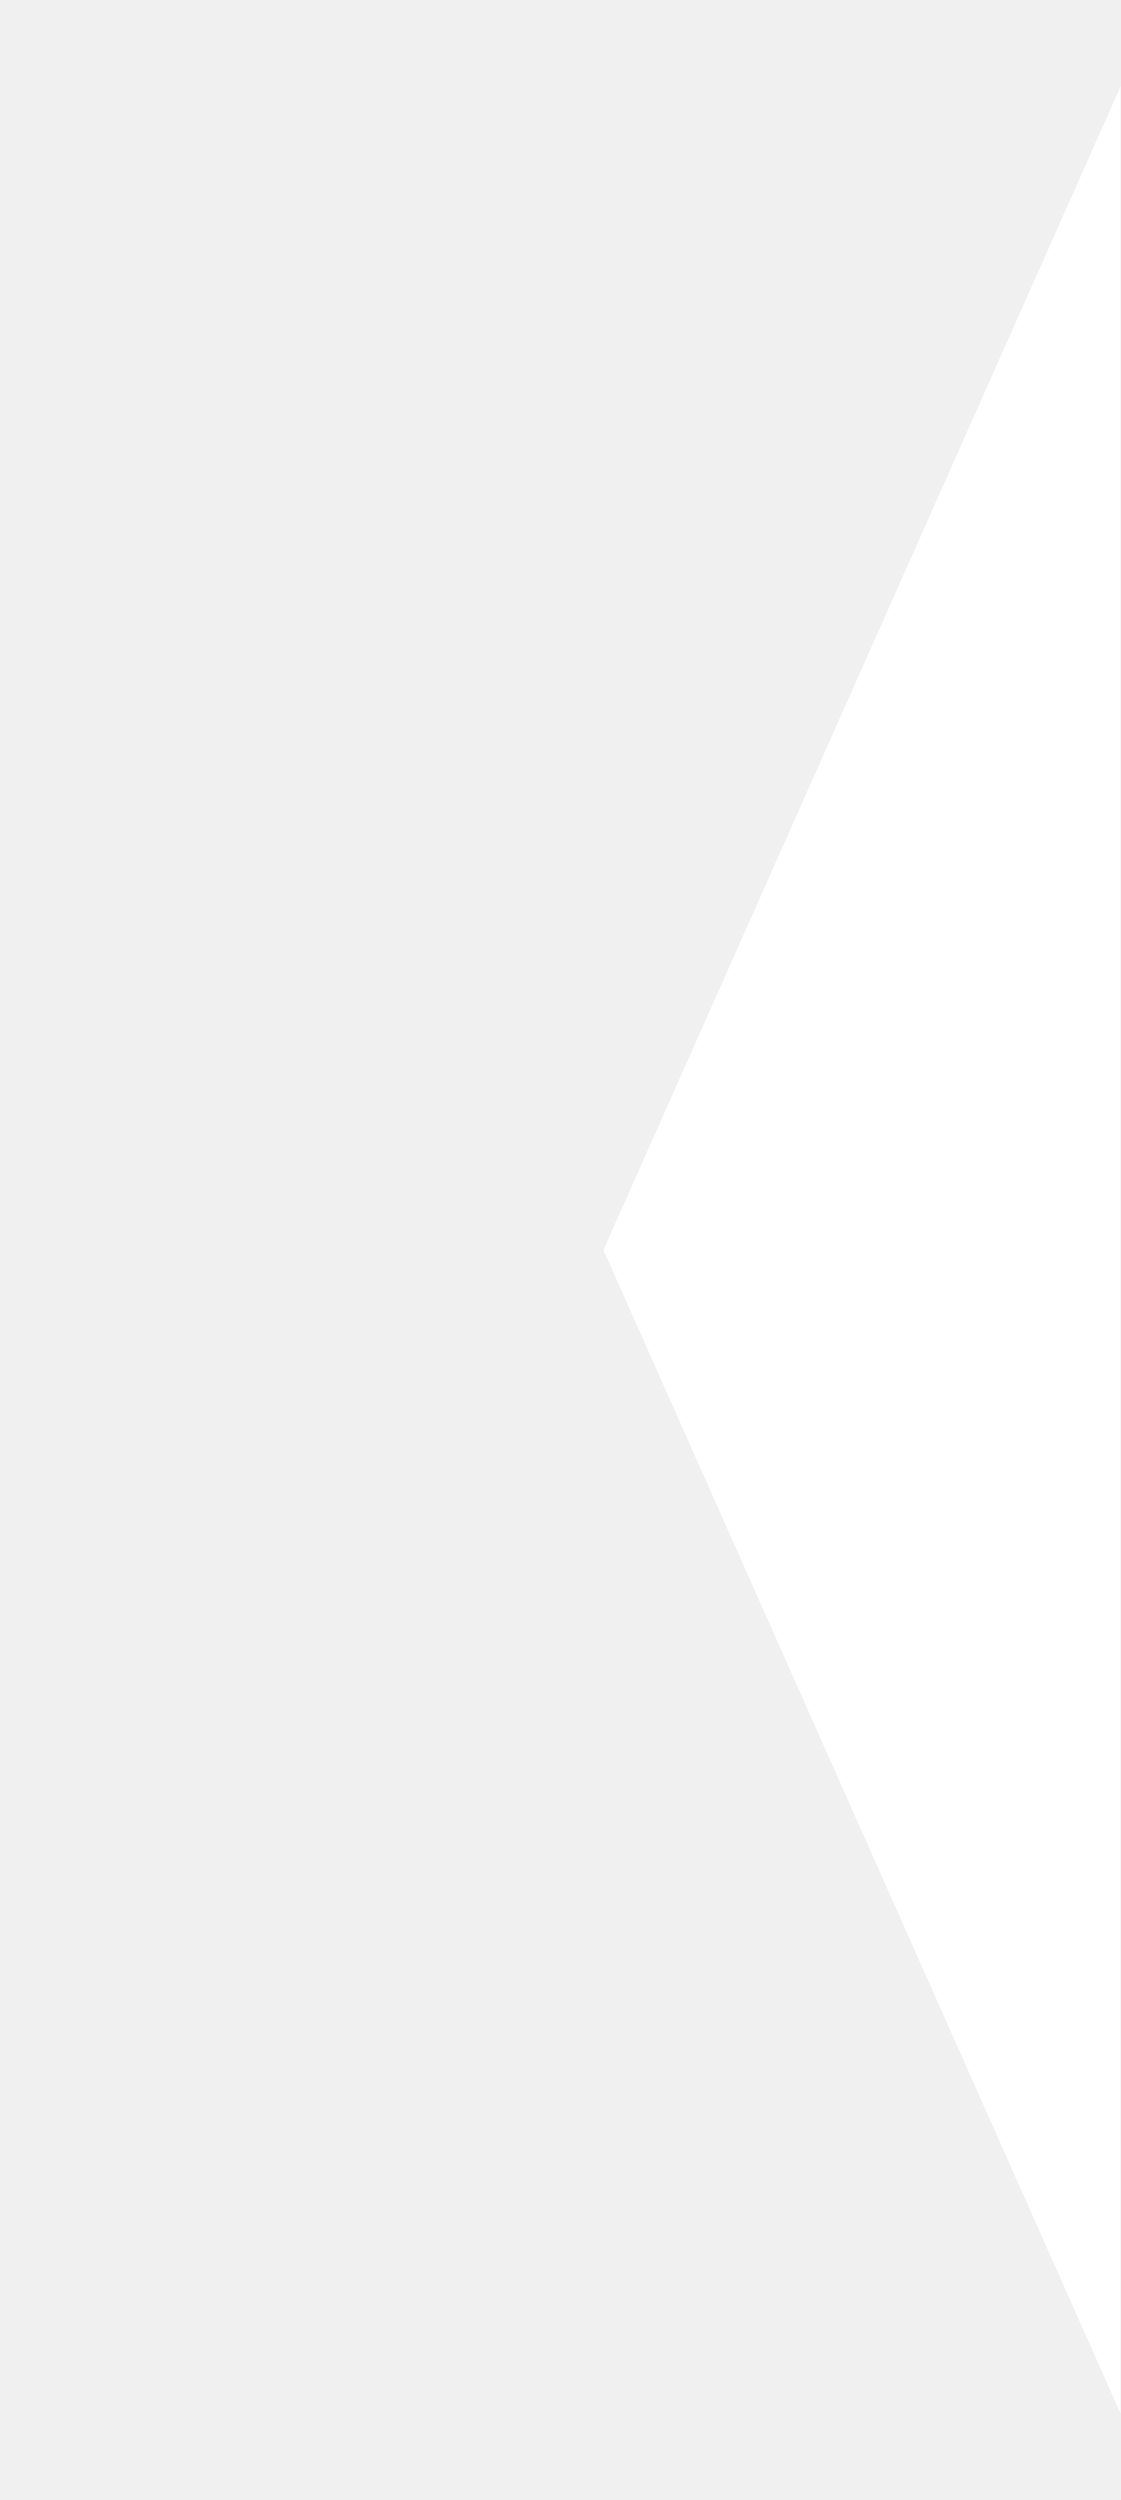
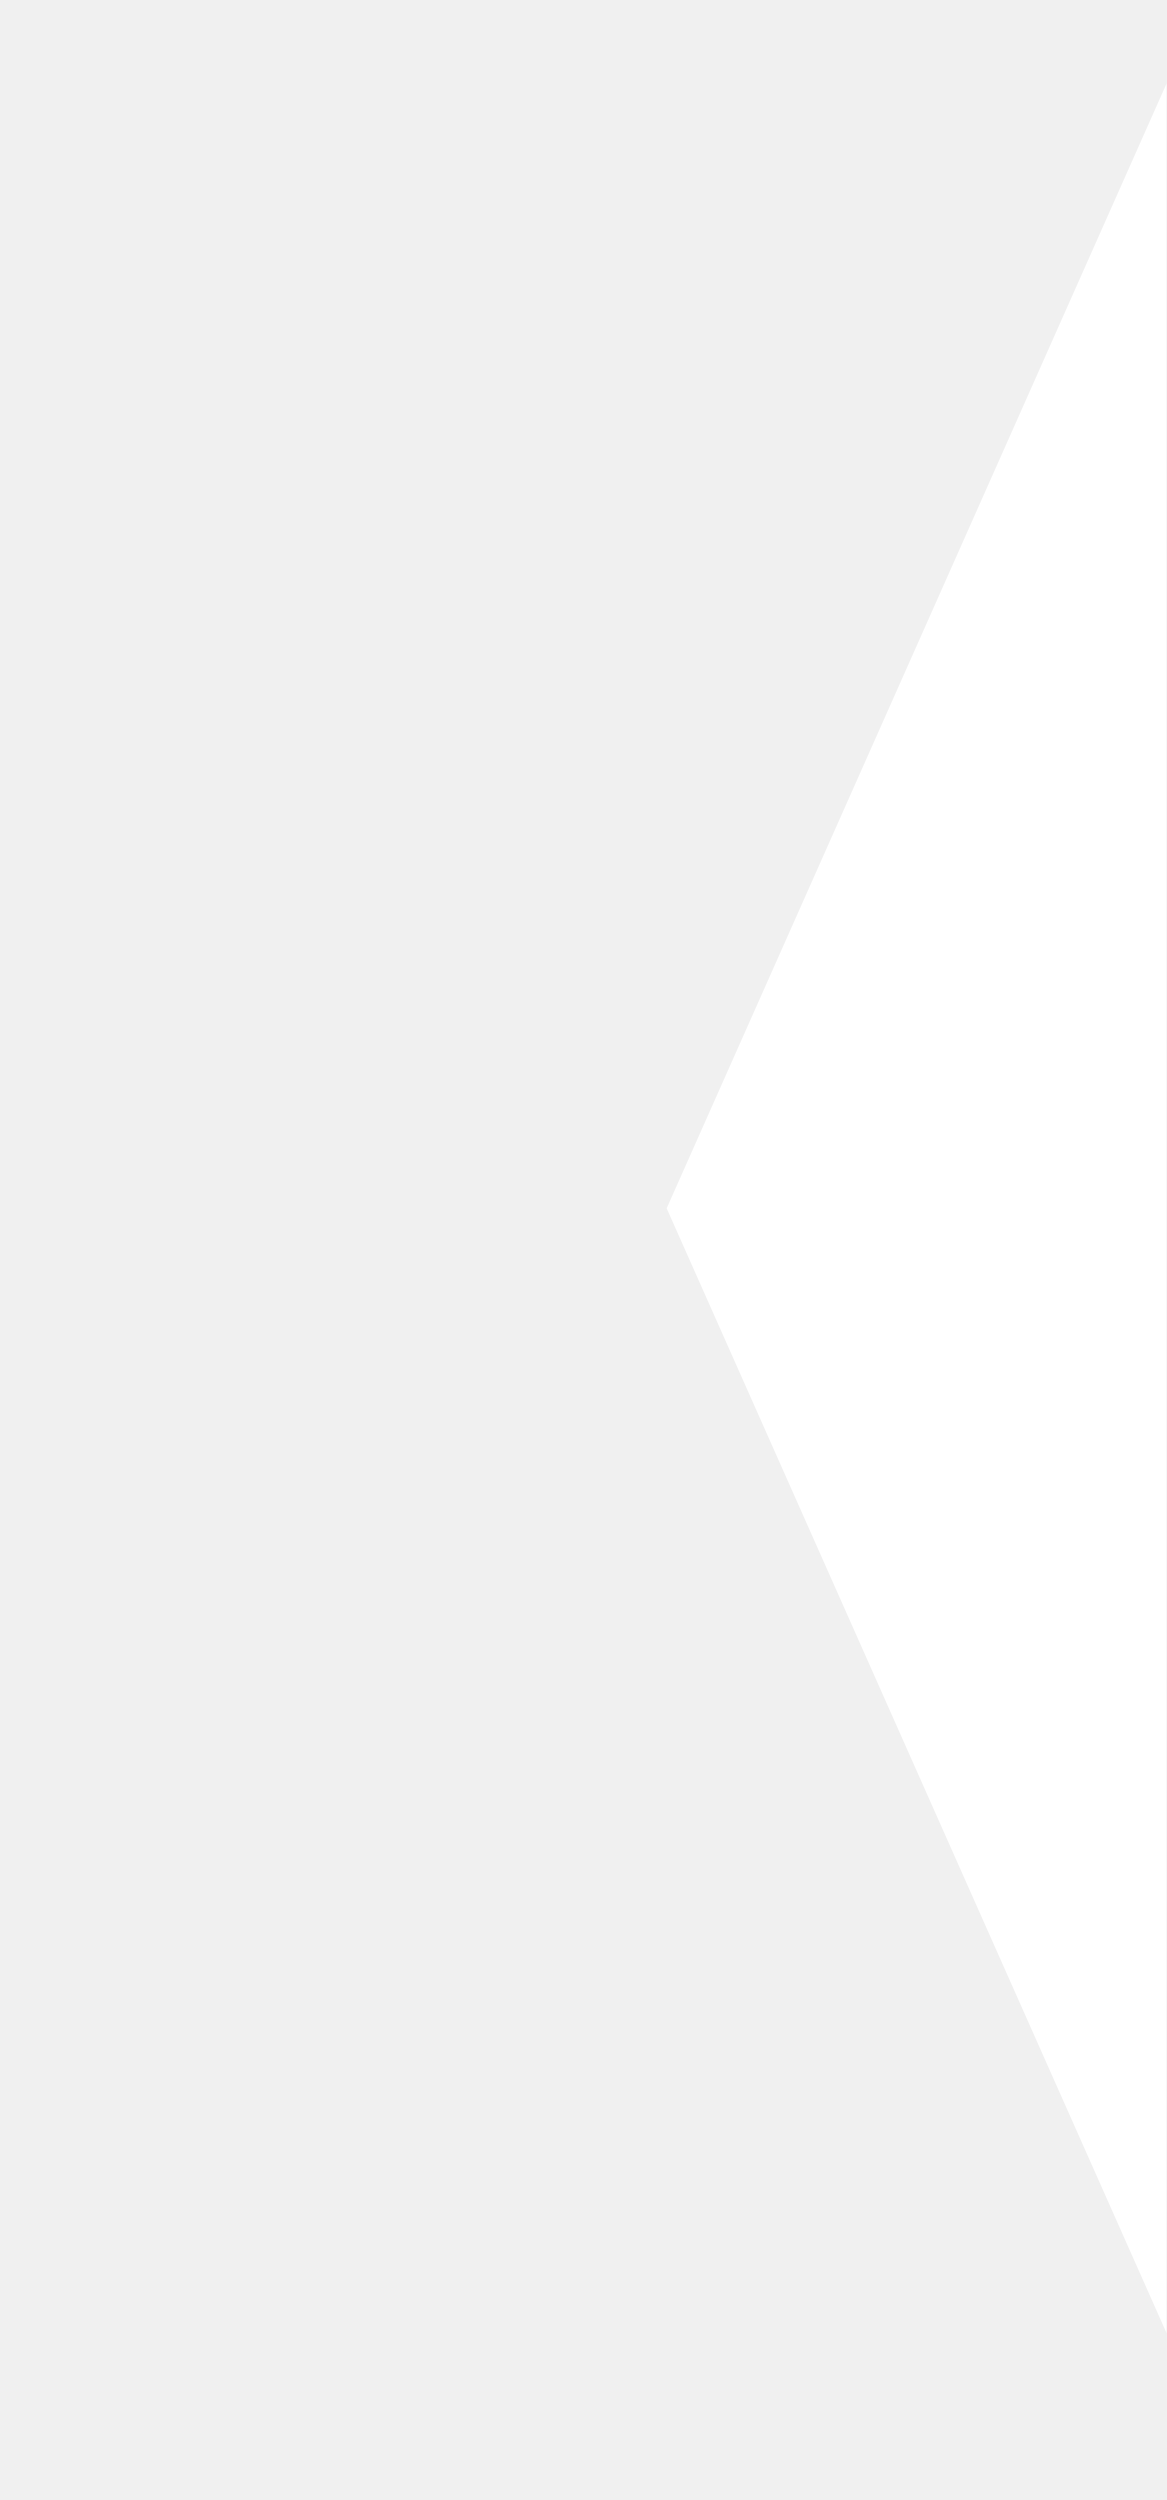
- <svg xmlns="http://www.w3.org/2000/svg" width="13" height="29" viewBox="0 0 13 29" fill="none">
-   <mask id="mask0_356_66" style="mask-type:alpha" maskUnits="userSpaceOnUse" x="0" y="0" width="13" height="29">
-     <rect width="13" height="29" transform="matrix(-1 0 0 1 13 0)" fill="white" />
+ <svg xmlns="http://www.w3.org/2000/svg" width="14" height="30" viewBox="0 0 14 30" fill="none">
+   <mask id="mask0_356_66" style="mask-type:alpha" maskUnits="userSpaceOnUse" x="0" y="0" width="14" height="30">
+     <rect width="14" height="30" transform="matrix(-1 0 0 1 14 0)" fill="white" />
  </mask>
  <g mask="url(#mask0_356_66)">
-     <path d="M7 14.5L13 1V28L7 14.5Z" fill="white" />
+     <path d="M8 14.5L14 1V28L8 14.5Z" fill="white" />
  </g>
</svg>
